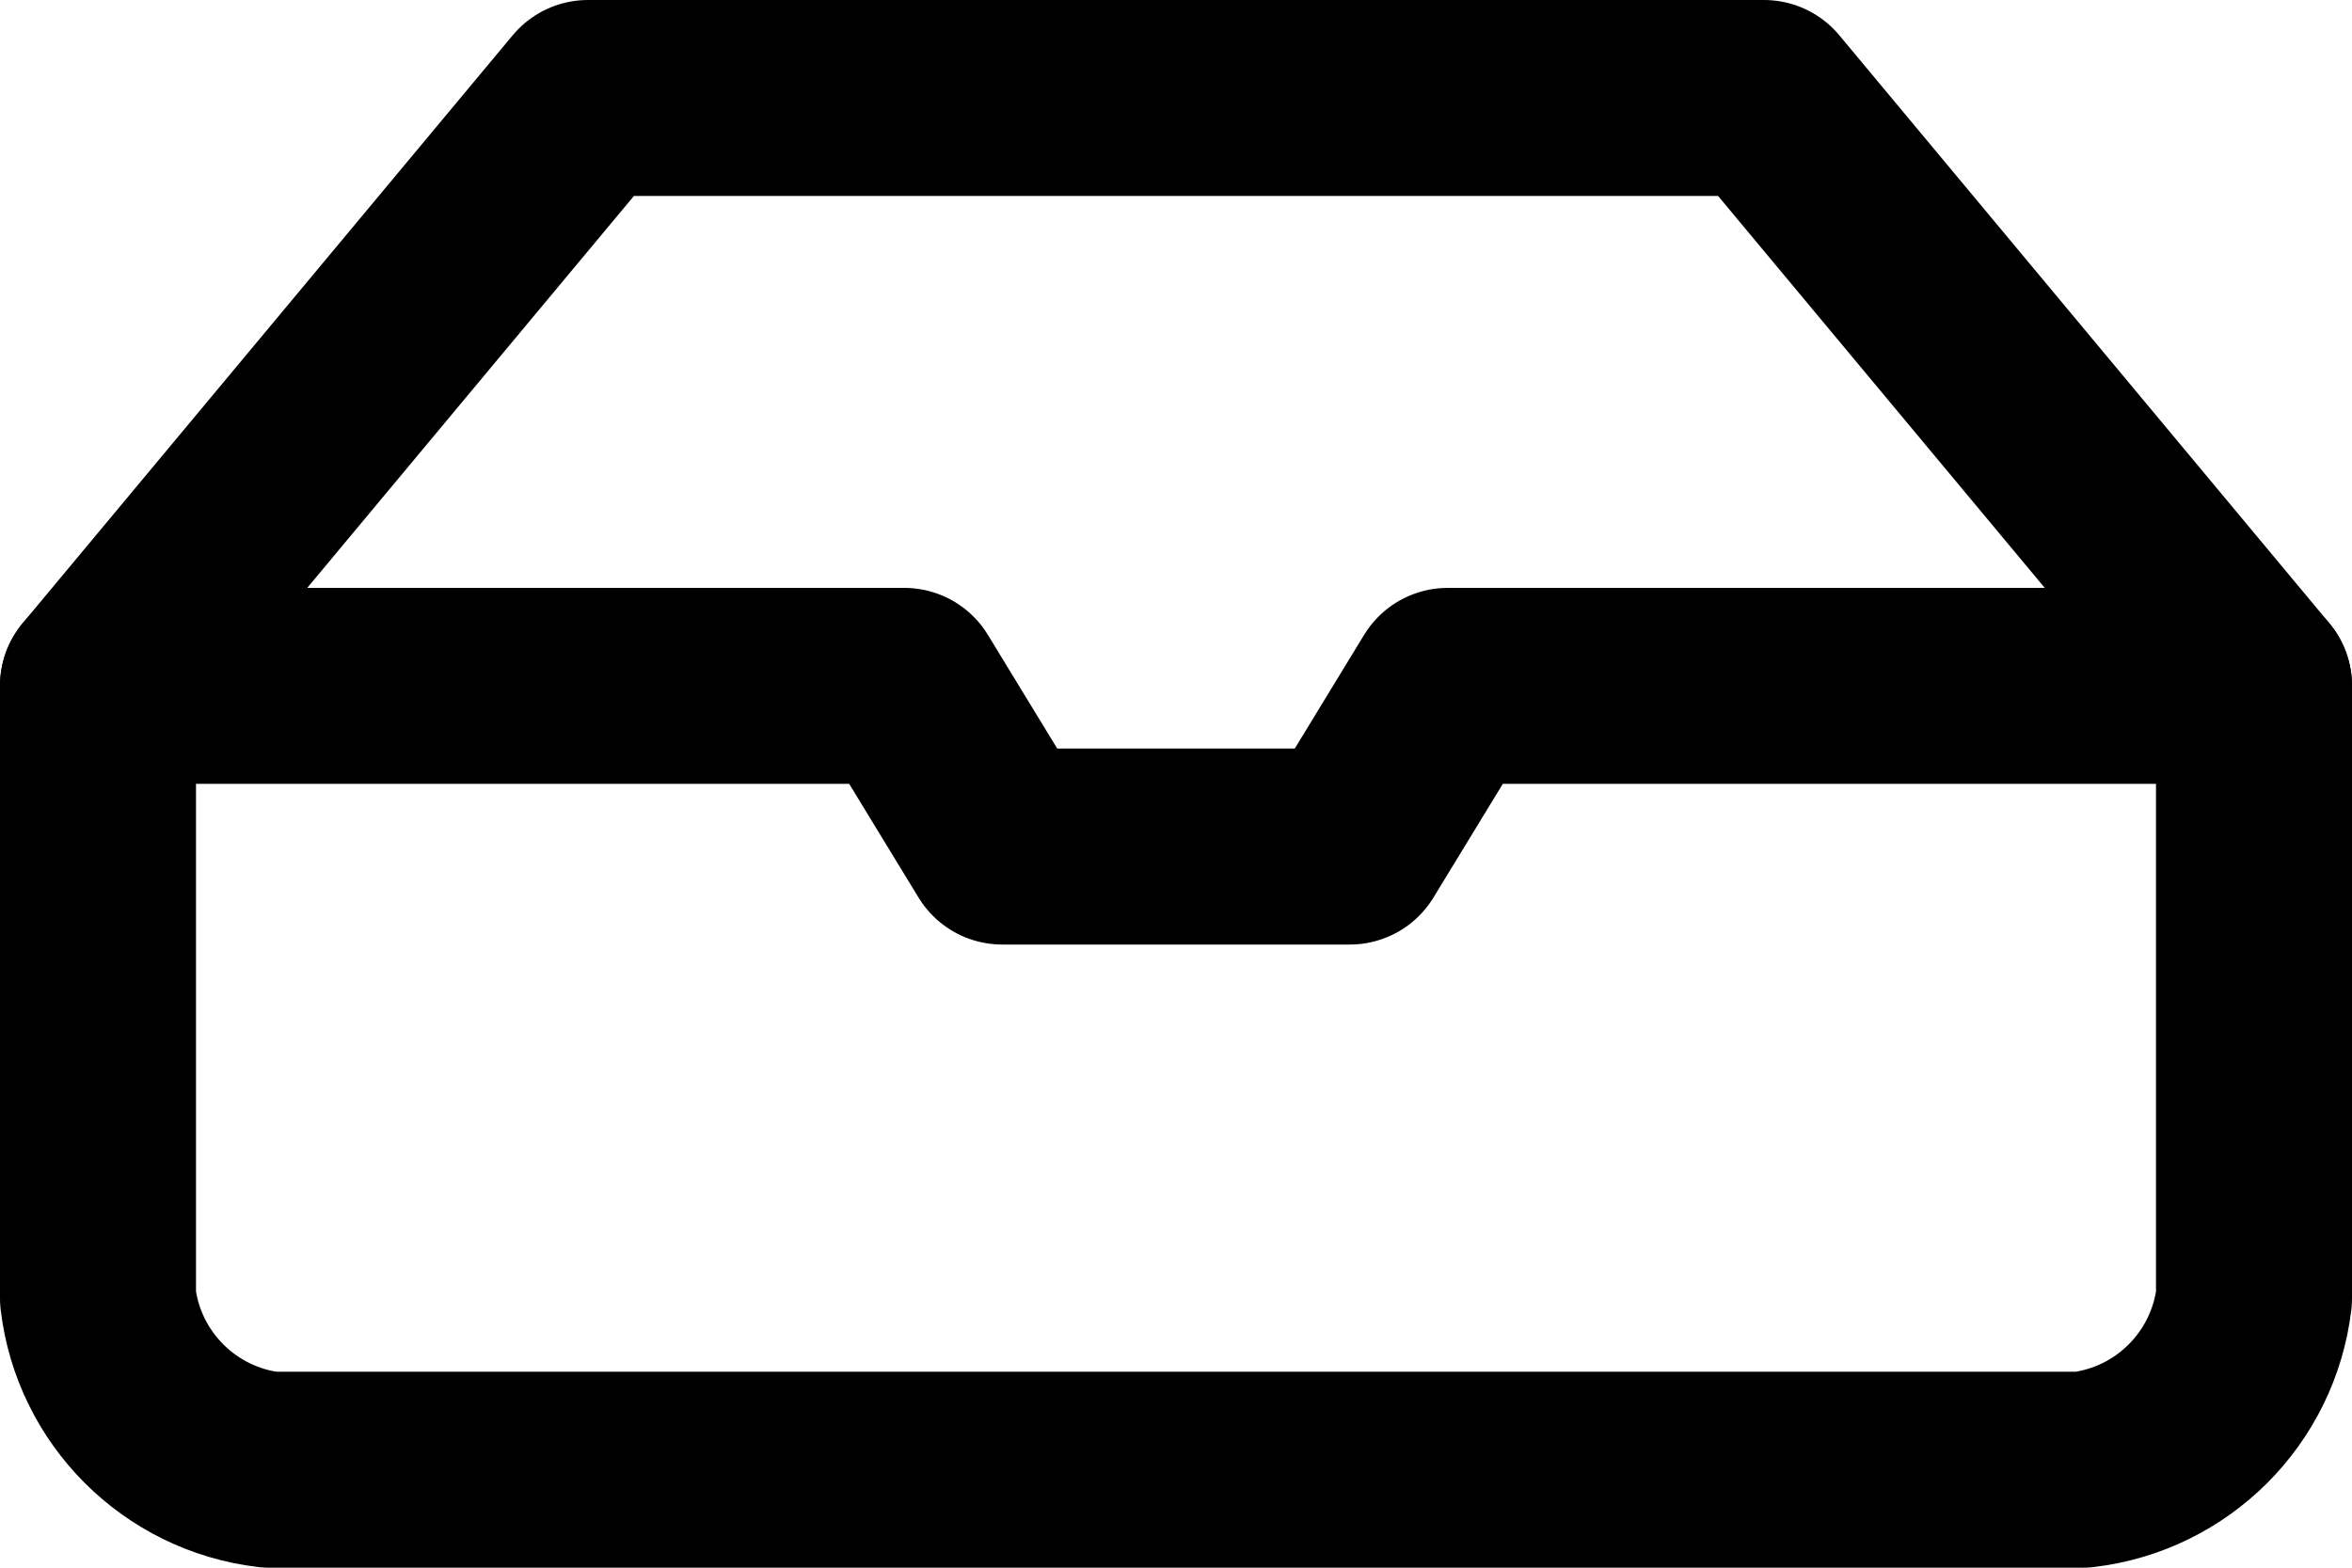
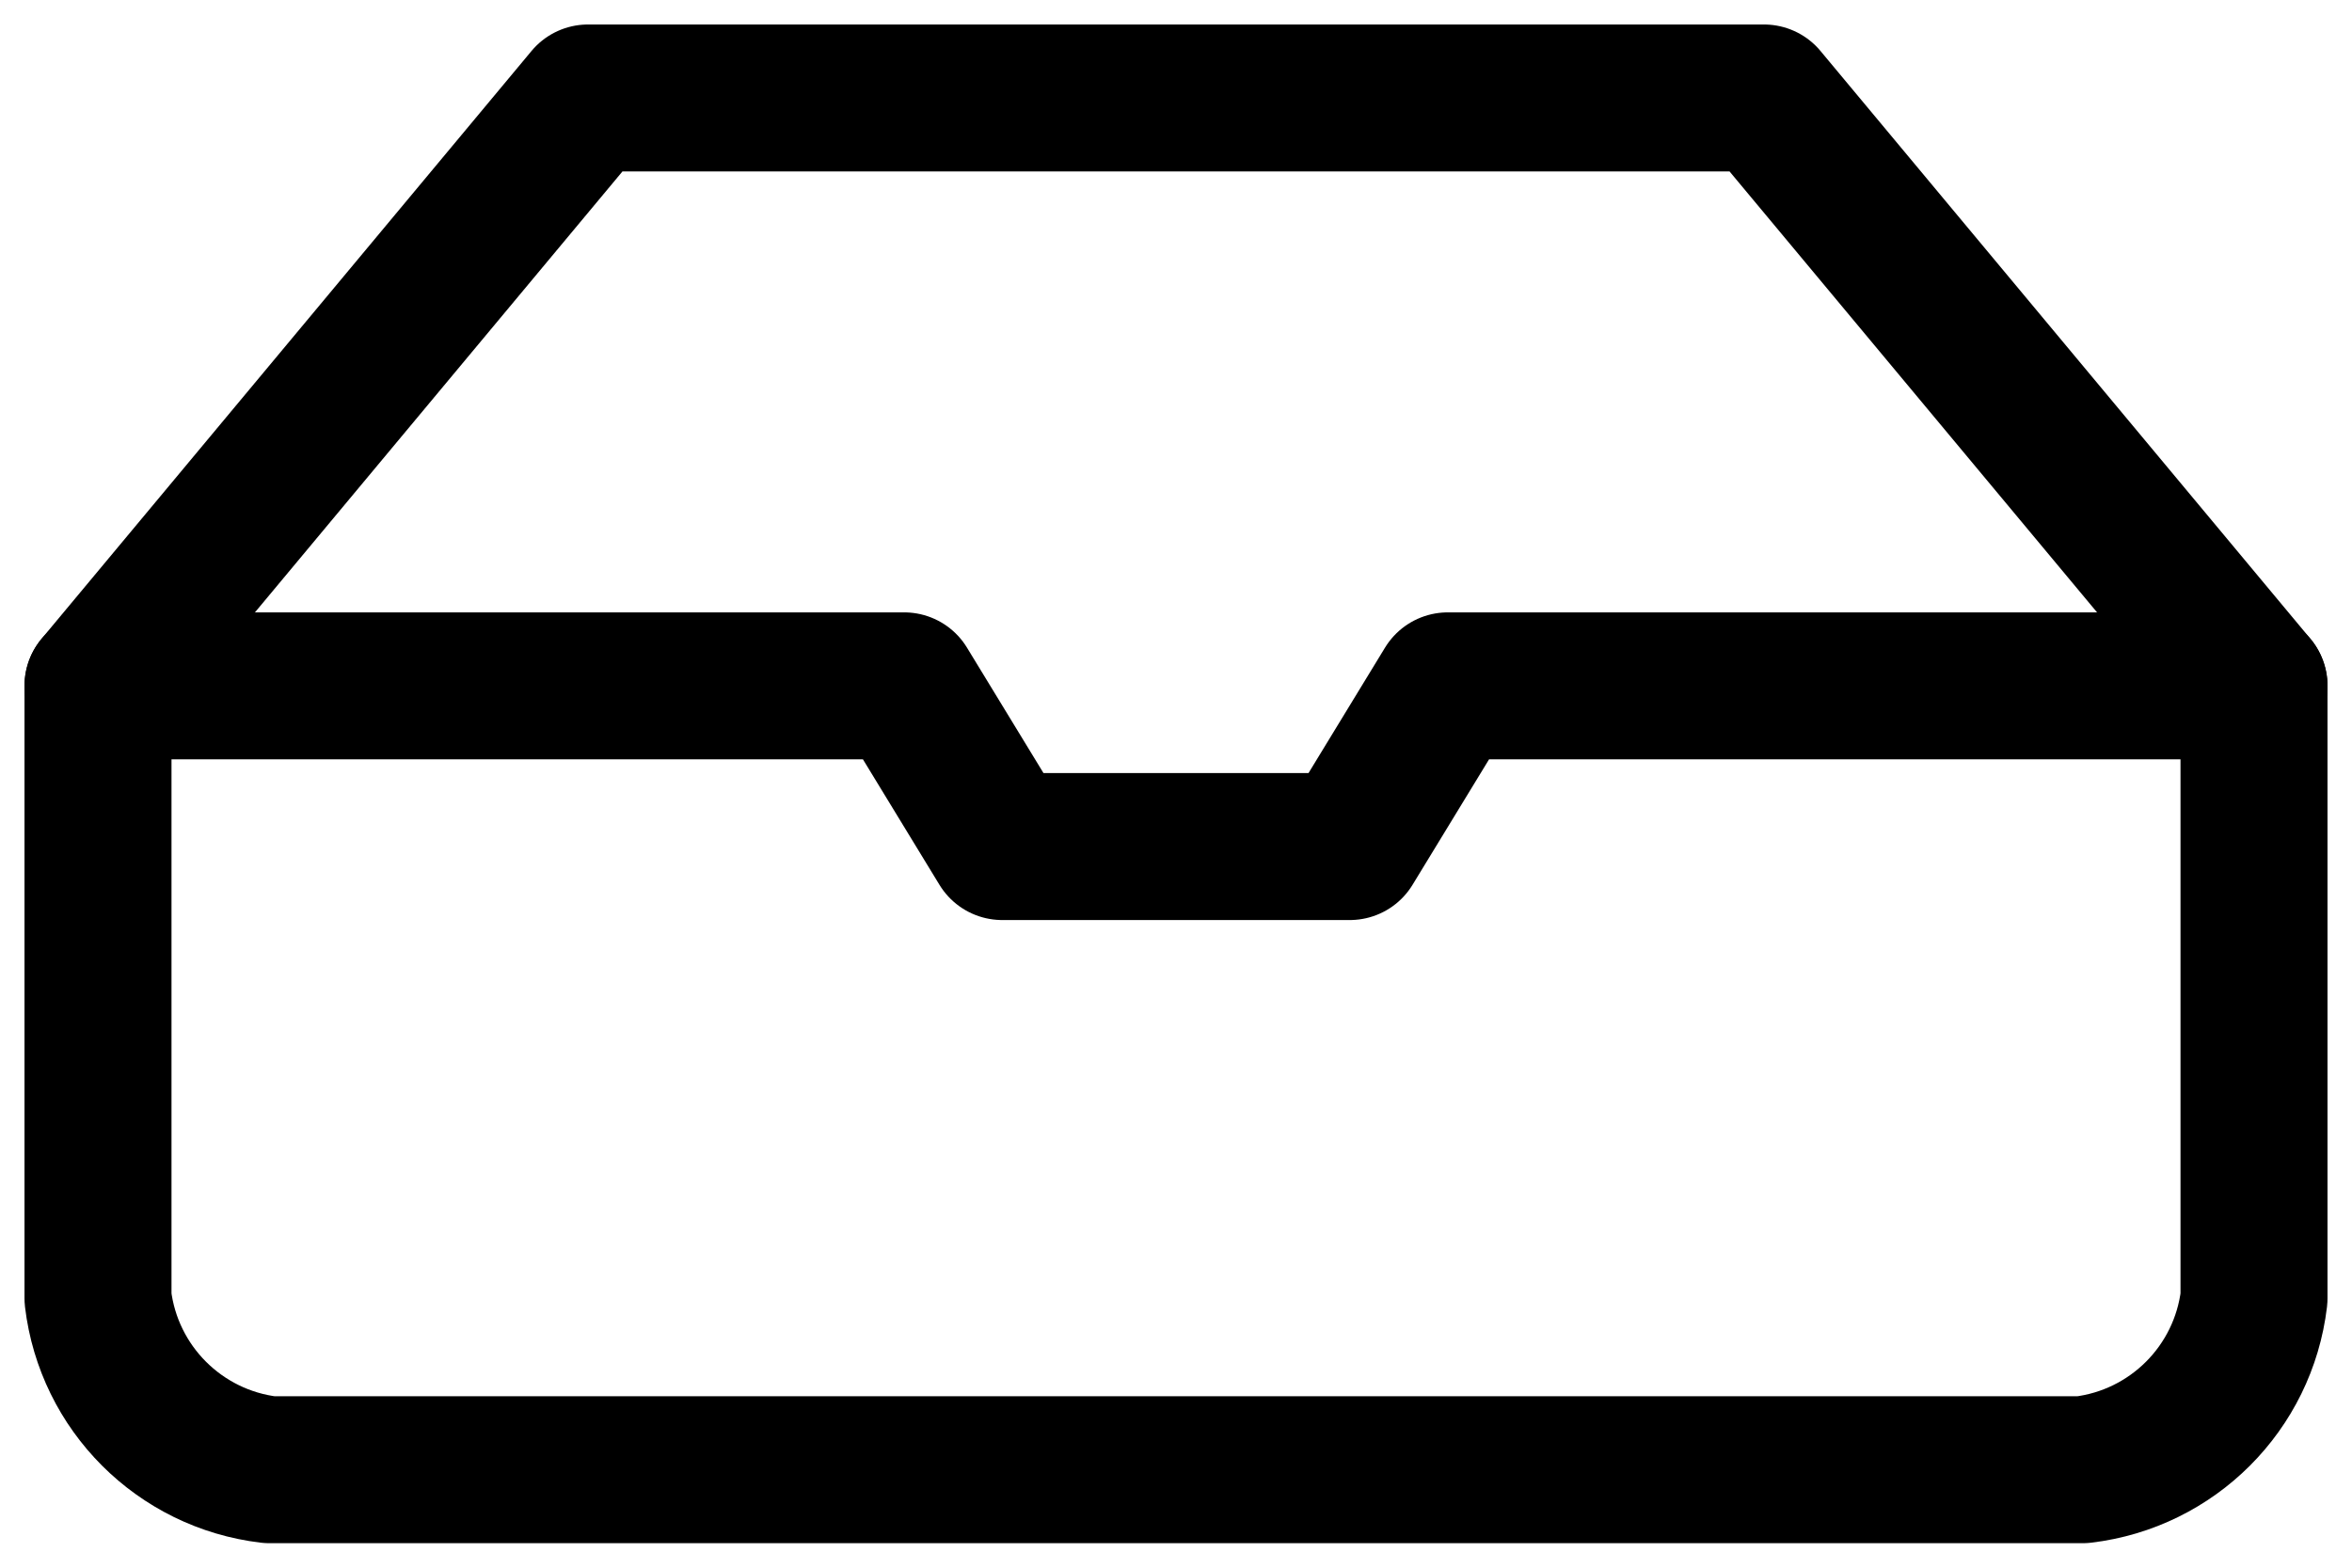
- <svg xmlns="http://www.w3.org/2000/svg" width="100%" height="100%" viewBox="0 0 18 12" fill="none" stroke="currentColor" stroke-width="1.5" stroke-linecap="round" stroke-linejoin="round" overflow="visible">
+ <svg xmlns="http://www.w3.org/2000/svg" width="100%" height="100%" viewBox="0 0 18 12" fill="none" stroke="currentColor" stroke-width="1.125" stroke-linecap="round" stroke-linejoin="round" overflow="visible">
  <path d="M4.5 0.75L13.5 0.75L17.25 5.25L17.25 9.938A1.5 1.5 0 0 1 15.938 11.25L2.062 11.25A1.5 1.5 0 0 1 0.75 9.938L0.75 5.25L4.5 0.75Z" />
  <path d="M0.75 5.25L6.92 5.25L7.67 6.48L10.33 6.48L11.08 5.25L17.25 5.25" />
</svg>
